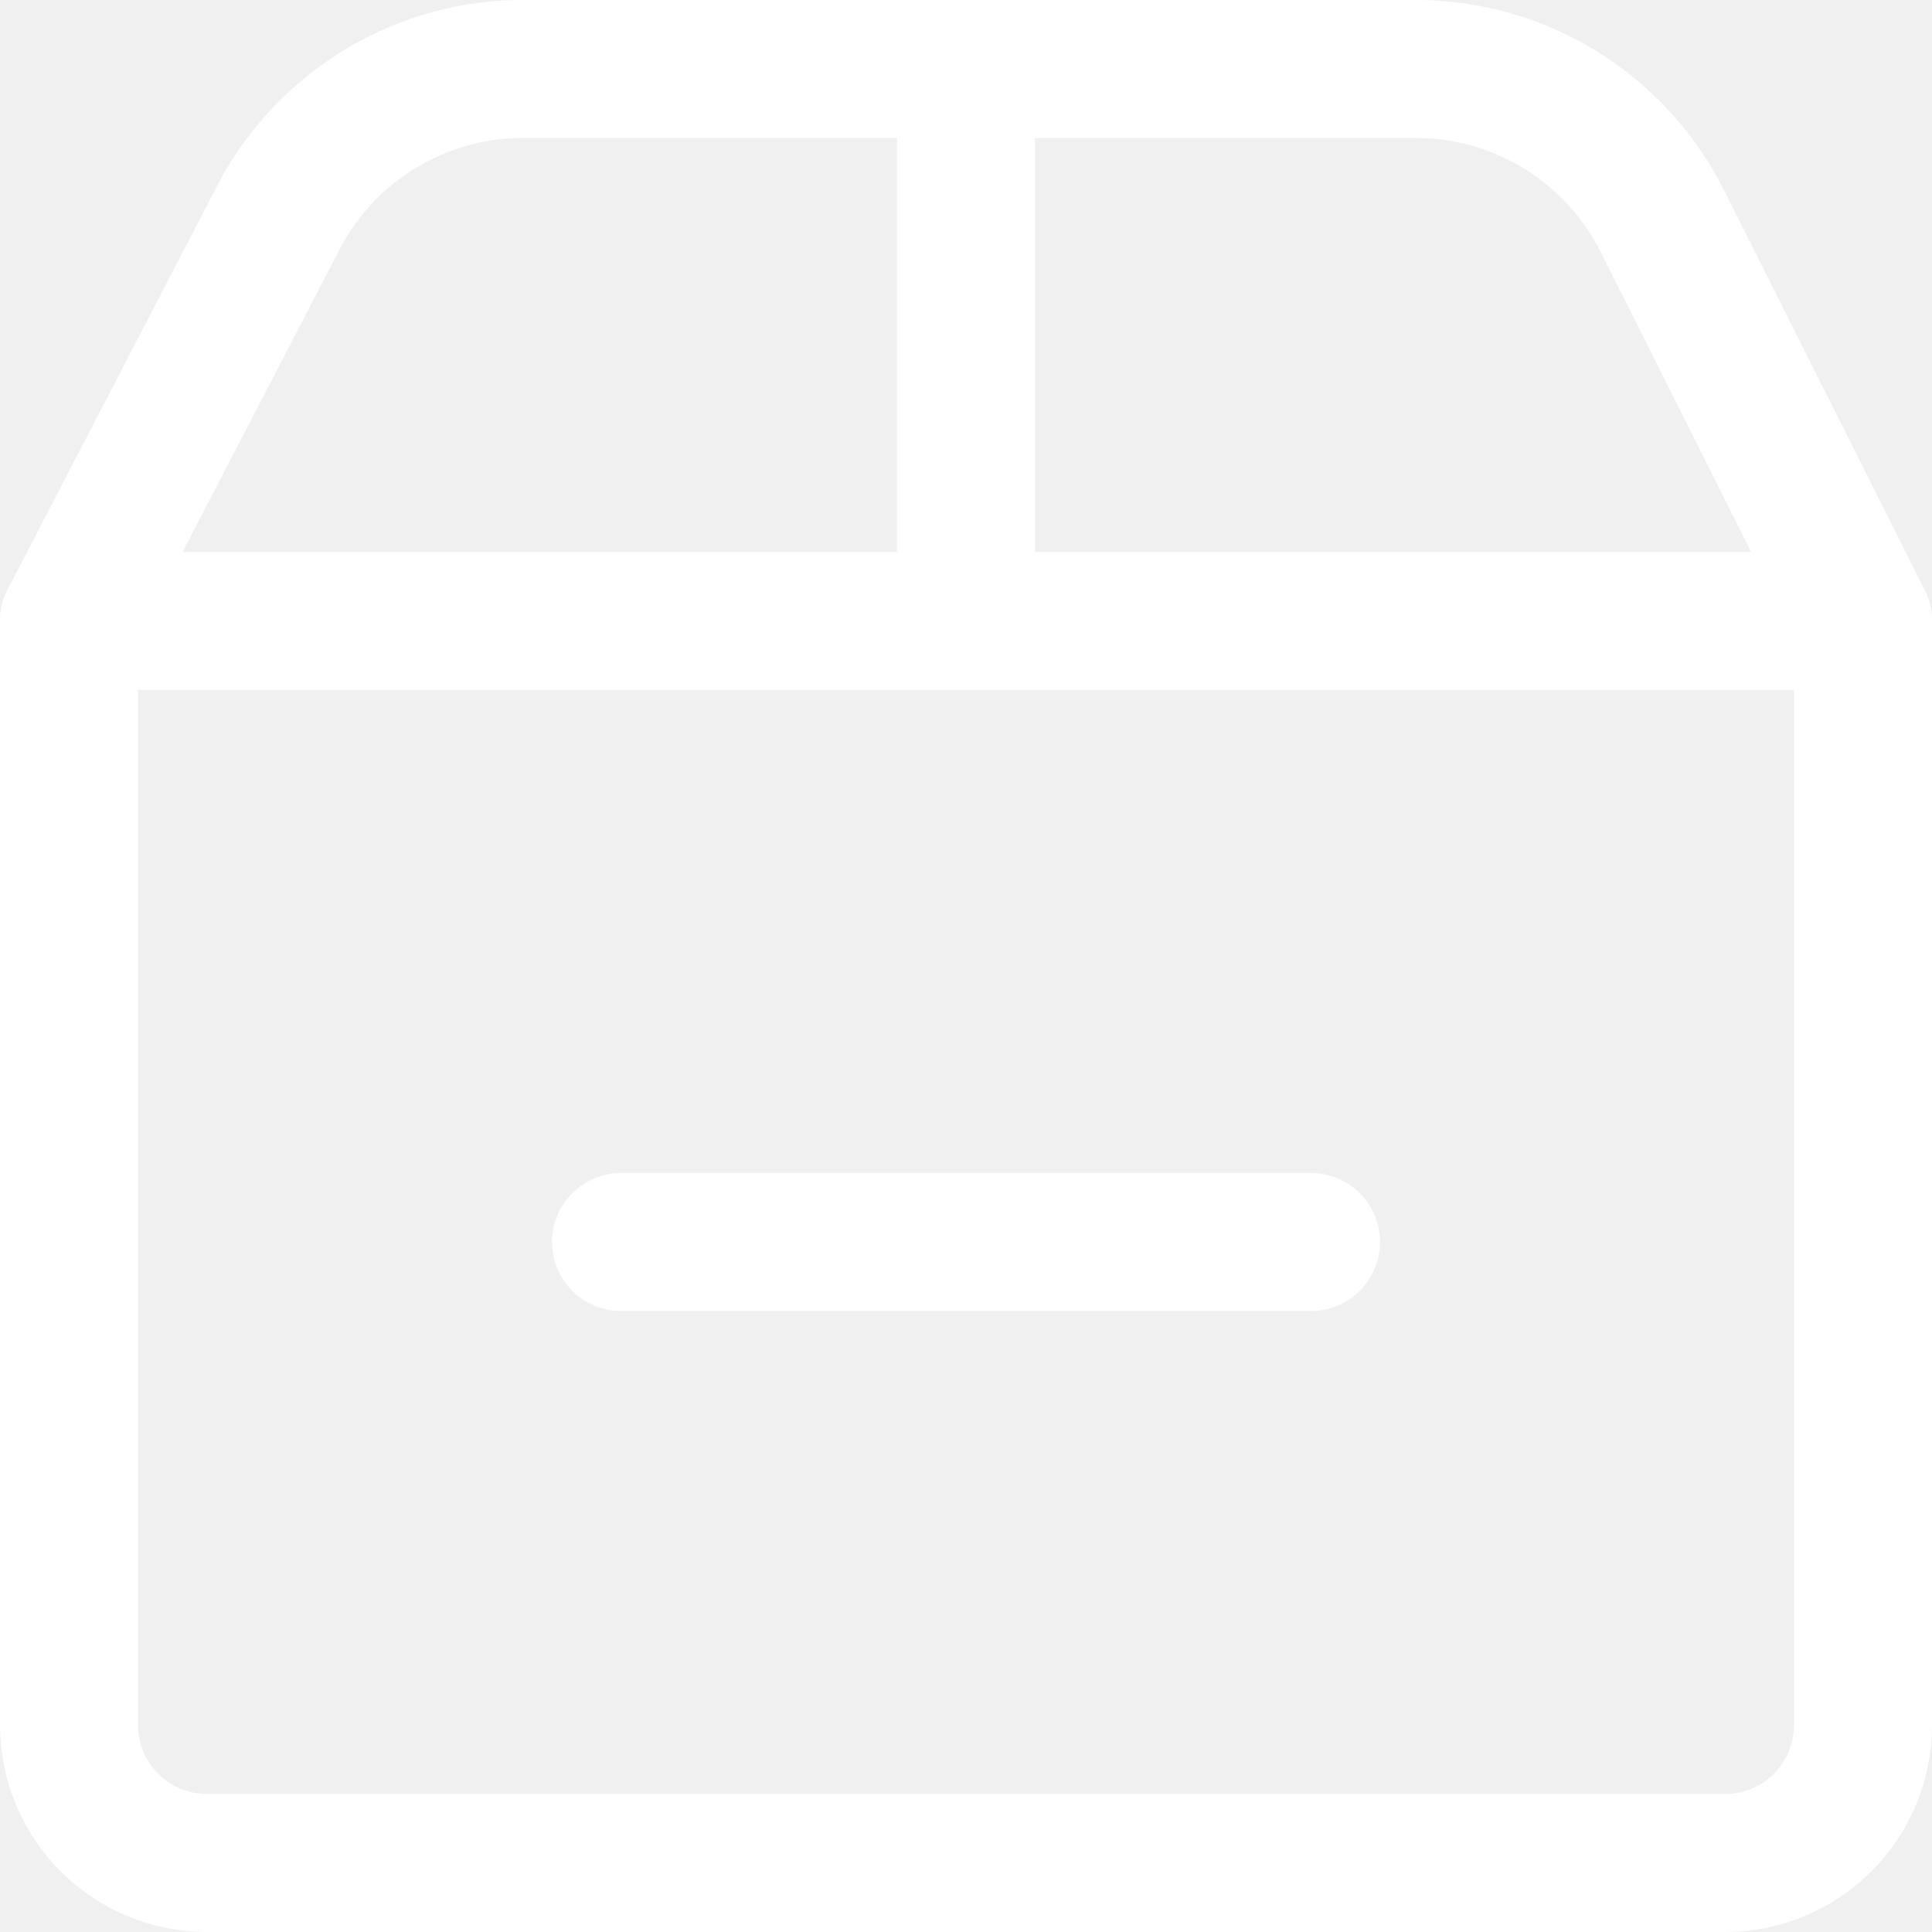
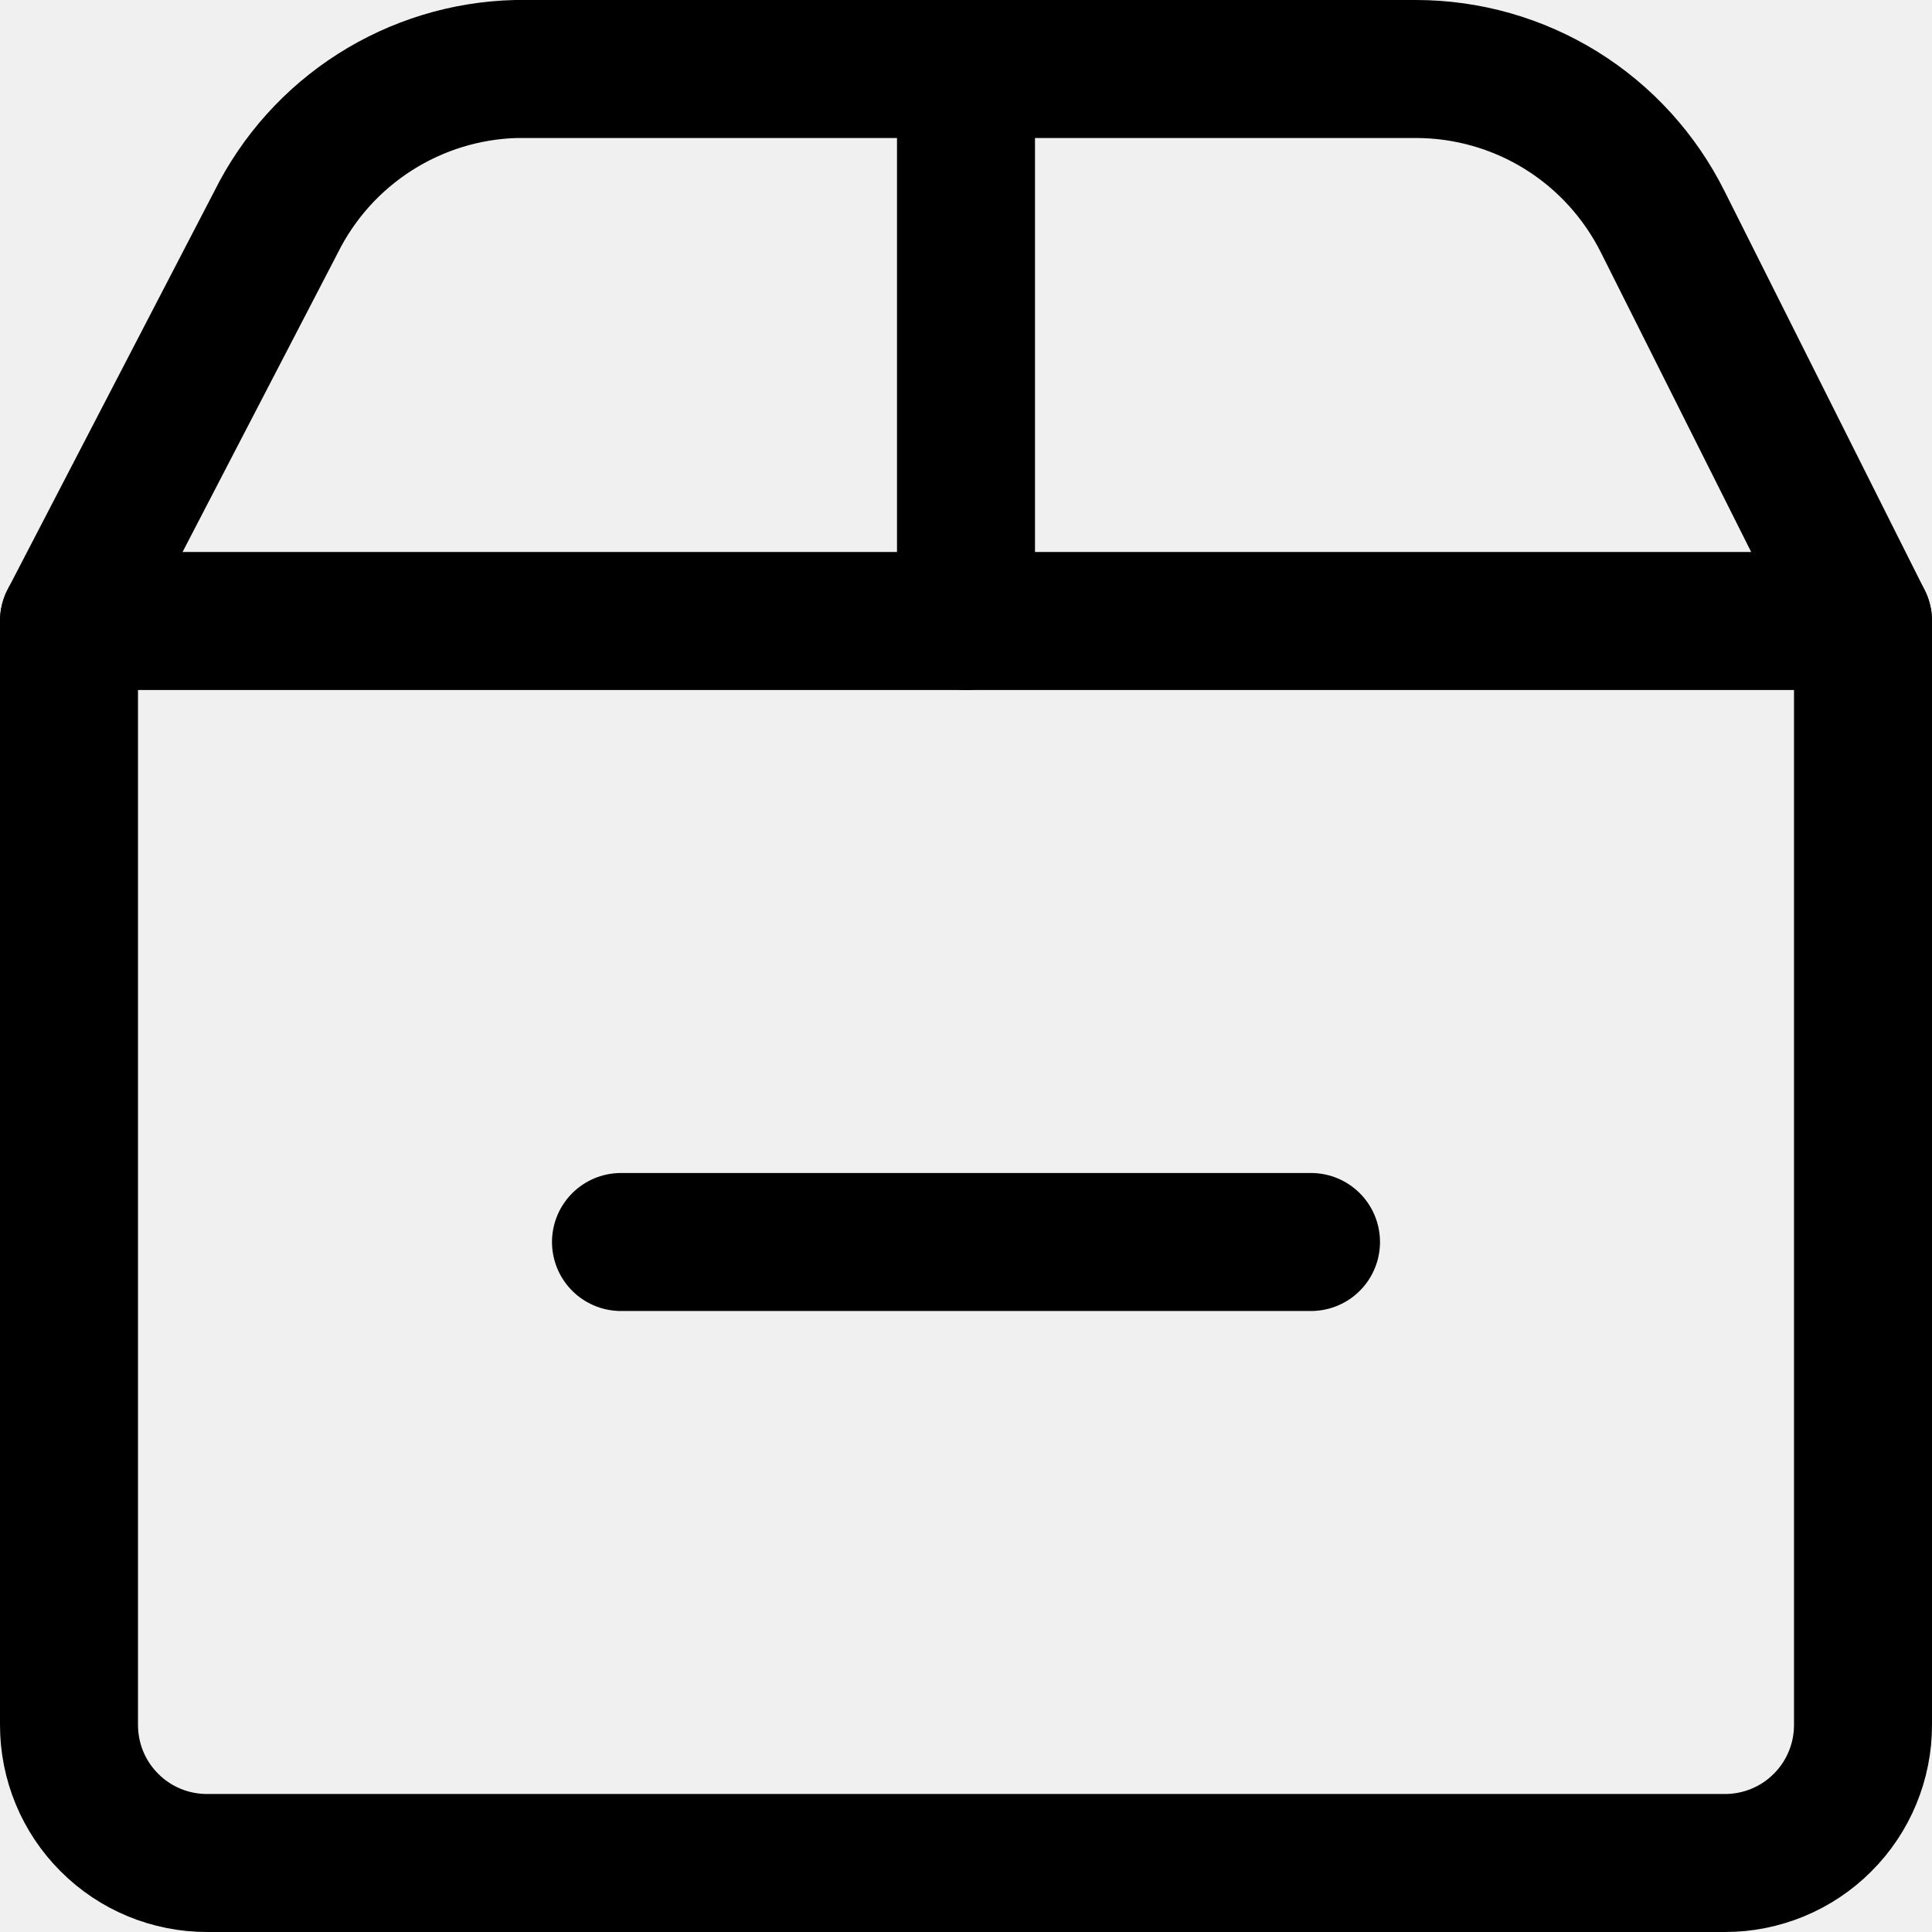
<svg xmlns="http://www.w3.org/2000/svg" width="14" height="14" viewBox="0 0 14 14" fill="none">
  <g clip-path="url(#clip0_1222_47947)">
-     <path d="M7 0.5V4.5" stroke="white" stroke-linecap="round" stroke-linejoin="round" />
-     <path d="M0.5 4.5H13.5V12.5C13.5 12.765 13.395 13.02 13.207 13.207C13.02 13.395 12.765 13.5 12.5 13.5H1.5C1.235 13.5 0.98 13.395 0.793 13.207C0.605 13.02 0.5 12.765 0.5 12.5V4.5Z" stroke="white" stroke-linecap="round" stroke-linejoin="round" />
-     <path d="M0.5 4.5L2 1.61C2.162 1.284 2.409 1.009 2.716 0.813C3.022 0.618 3.376 0.509 3.74 0.5H10.26C10.632 0.5 10.997 0.604 11.313 0.8C11.629 0.996 11.884 1.277 12.05 1.61L13.5 4.5" stroke="white" stroke-linecap="round" stroke-linejoin="round" />
-     <path d="M9.5 9H4.5" stroke="white" stroke-linecap="round" stroke-linejoin="round" />
+     <path d="M7 0.5V4.5" stroke="black" stroke-linecap="round" stroke-linejoin="round" />
+     <path d="M0.5 4.5H13.5V12.5C13.5 12.765 13.395 13.02 13.207 13.207C13.02 13.395 12.765 13.5 12.5 13.5H1.5C1.235 13.5 0.98 13.395 0.793 13.207C0.605 13.02 0.5 12.765 0.5 12.5V4.5Z" stroke="black" stroke-linecap="round" stroke-linejoin="round" />
+     <path d="M0.5 4.5L2 1.61C2.162 1.284 2.409 1.009 2.716 0.813C3.022 0.618 3.376 0.509 3.74 0.5H10.26C10.632 0.5 10.997 0.604 11.313 0.8C11.629 0.996 11.884 1.277 12.05 1.61L13.5 4.5" stroke="black" stroke-linecap="round" stroke-linejoin="round" />
+     <path d="M9.5 9H4.5" stroke="black" stroke-linecap="round" stroke-linejoin="round" />
  </g>
  <defs>
    <clipPath id="clip0_1222_47947">
-       <rect width="14" height="14" fill="white" />
+       <rect width="14" height="14" fill="black" />
    </clipPath>
  </defs>
</svg>
